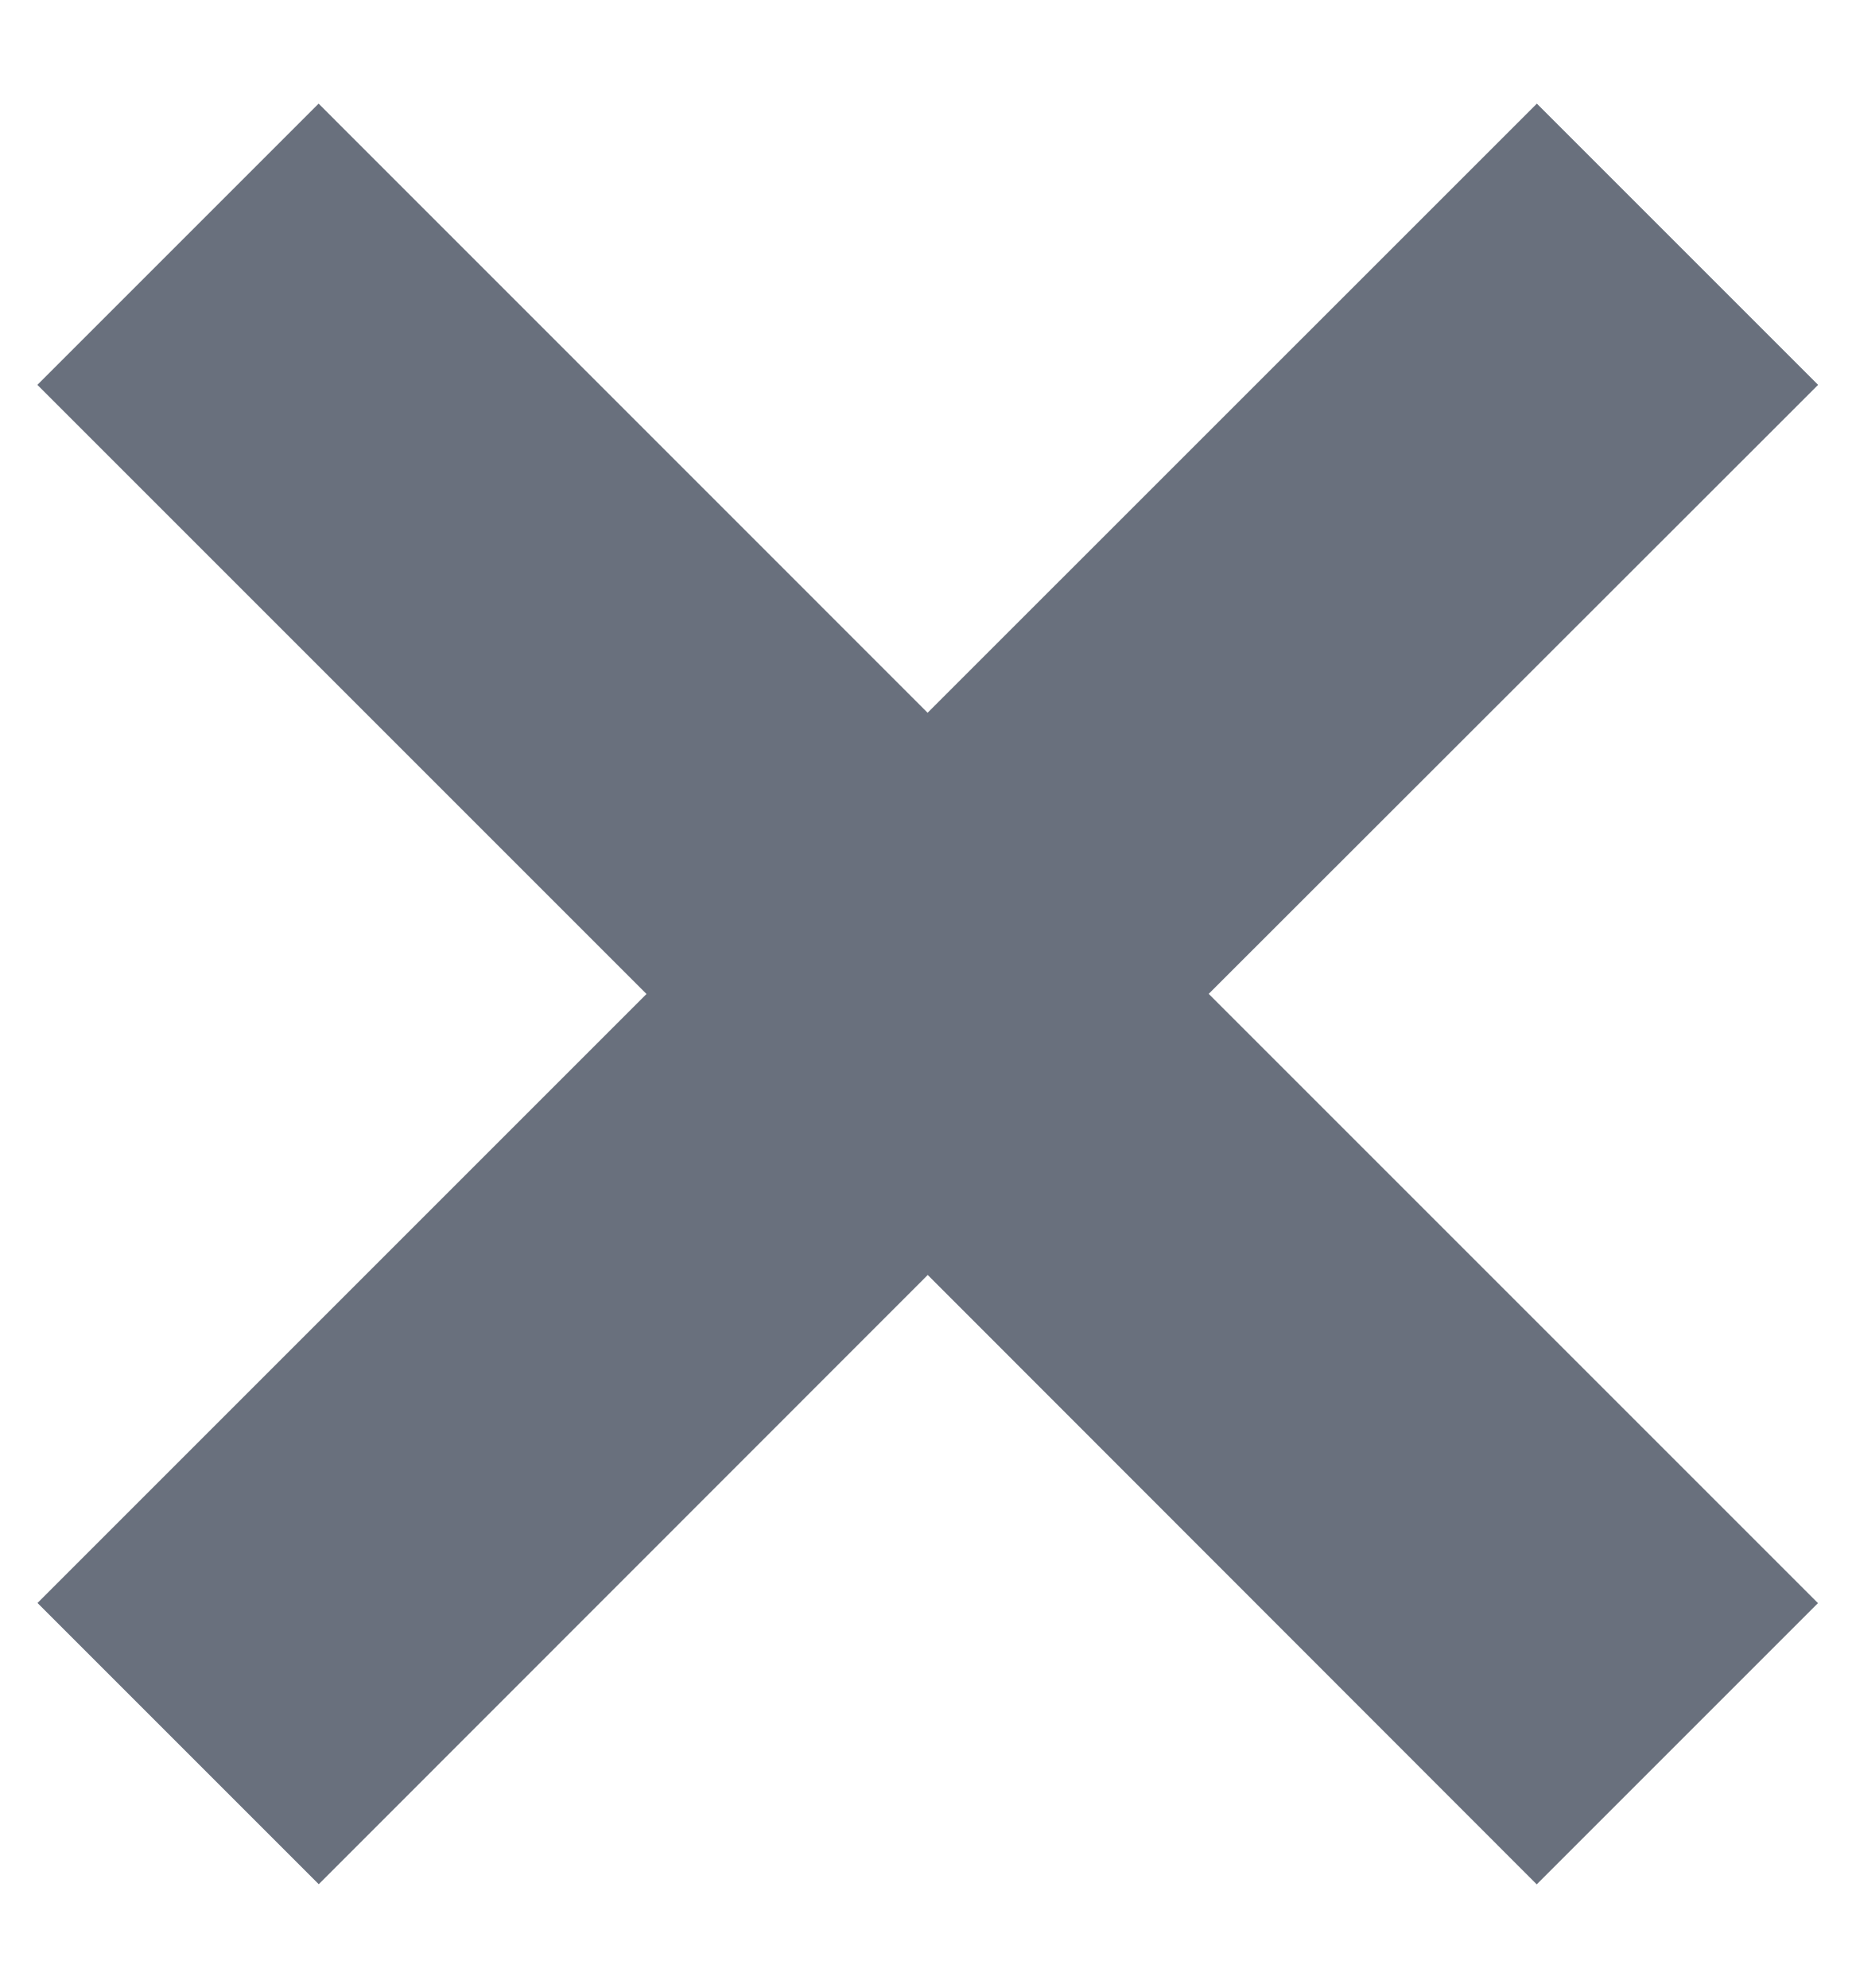
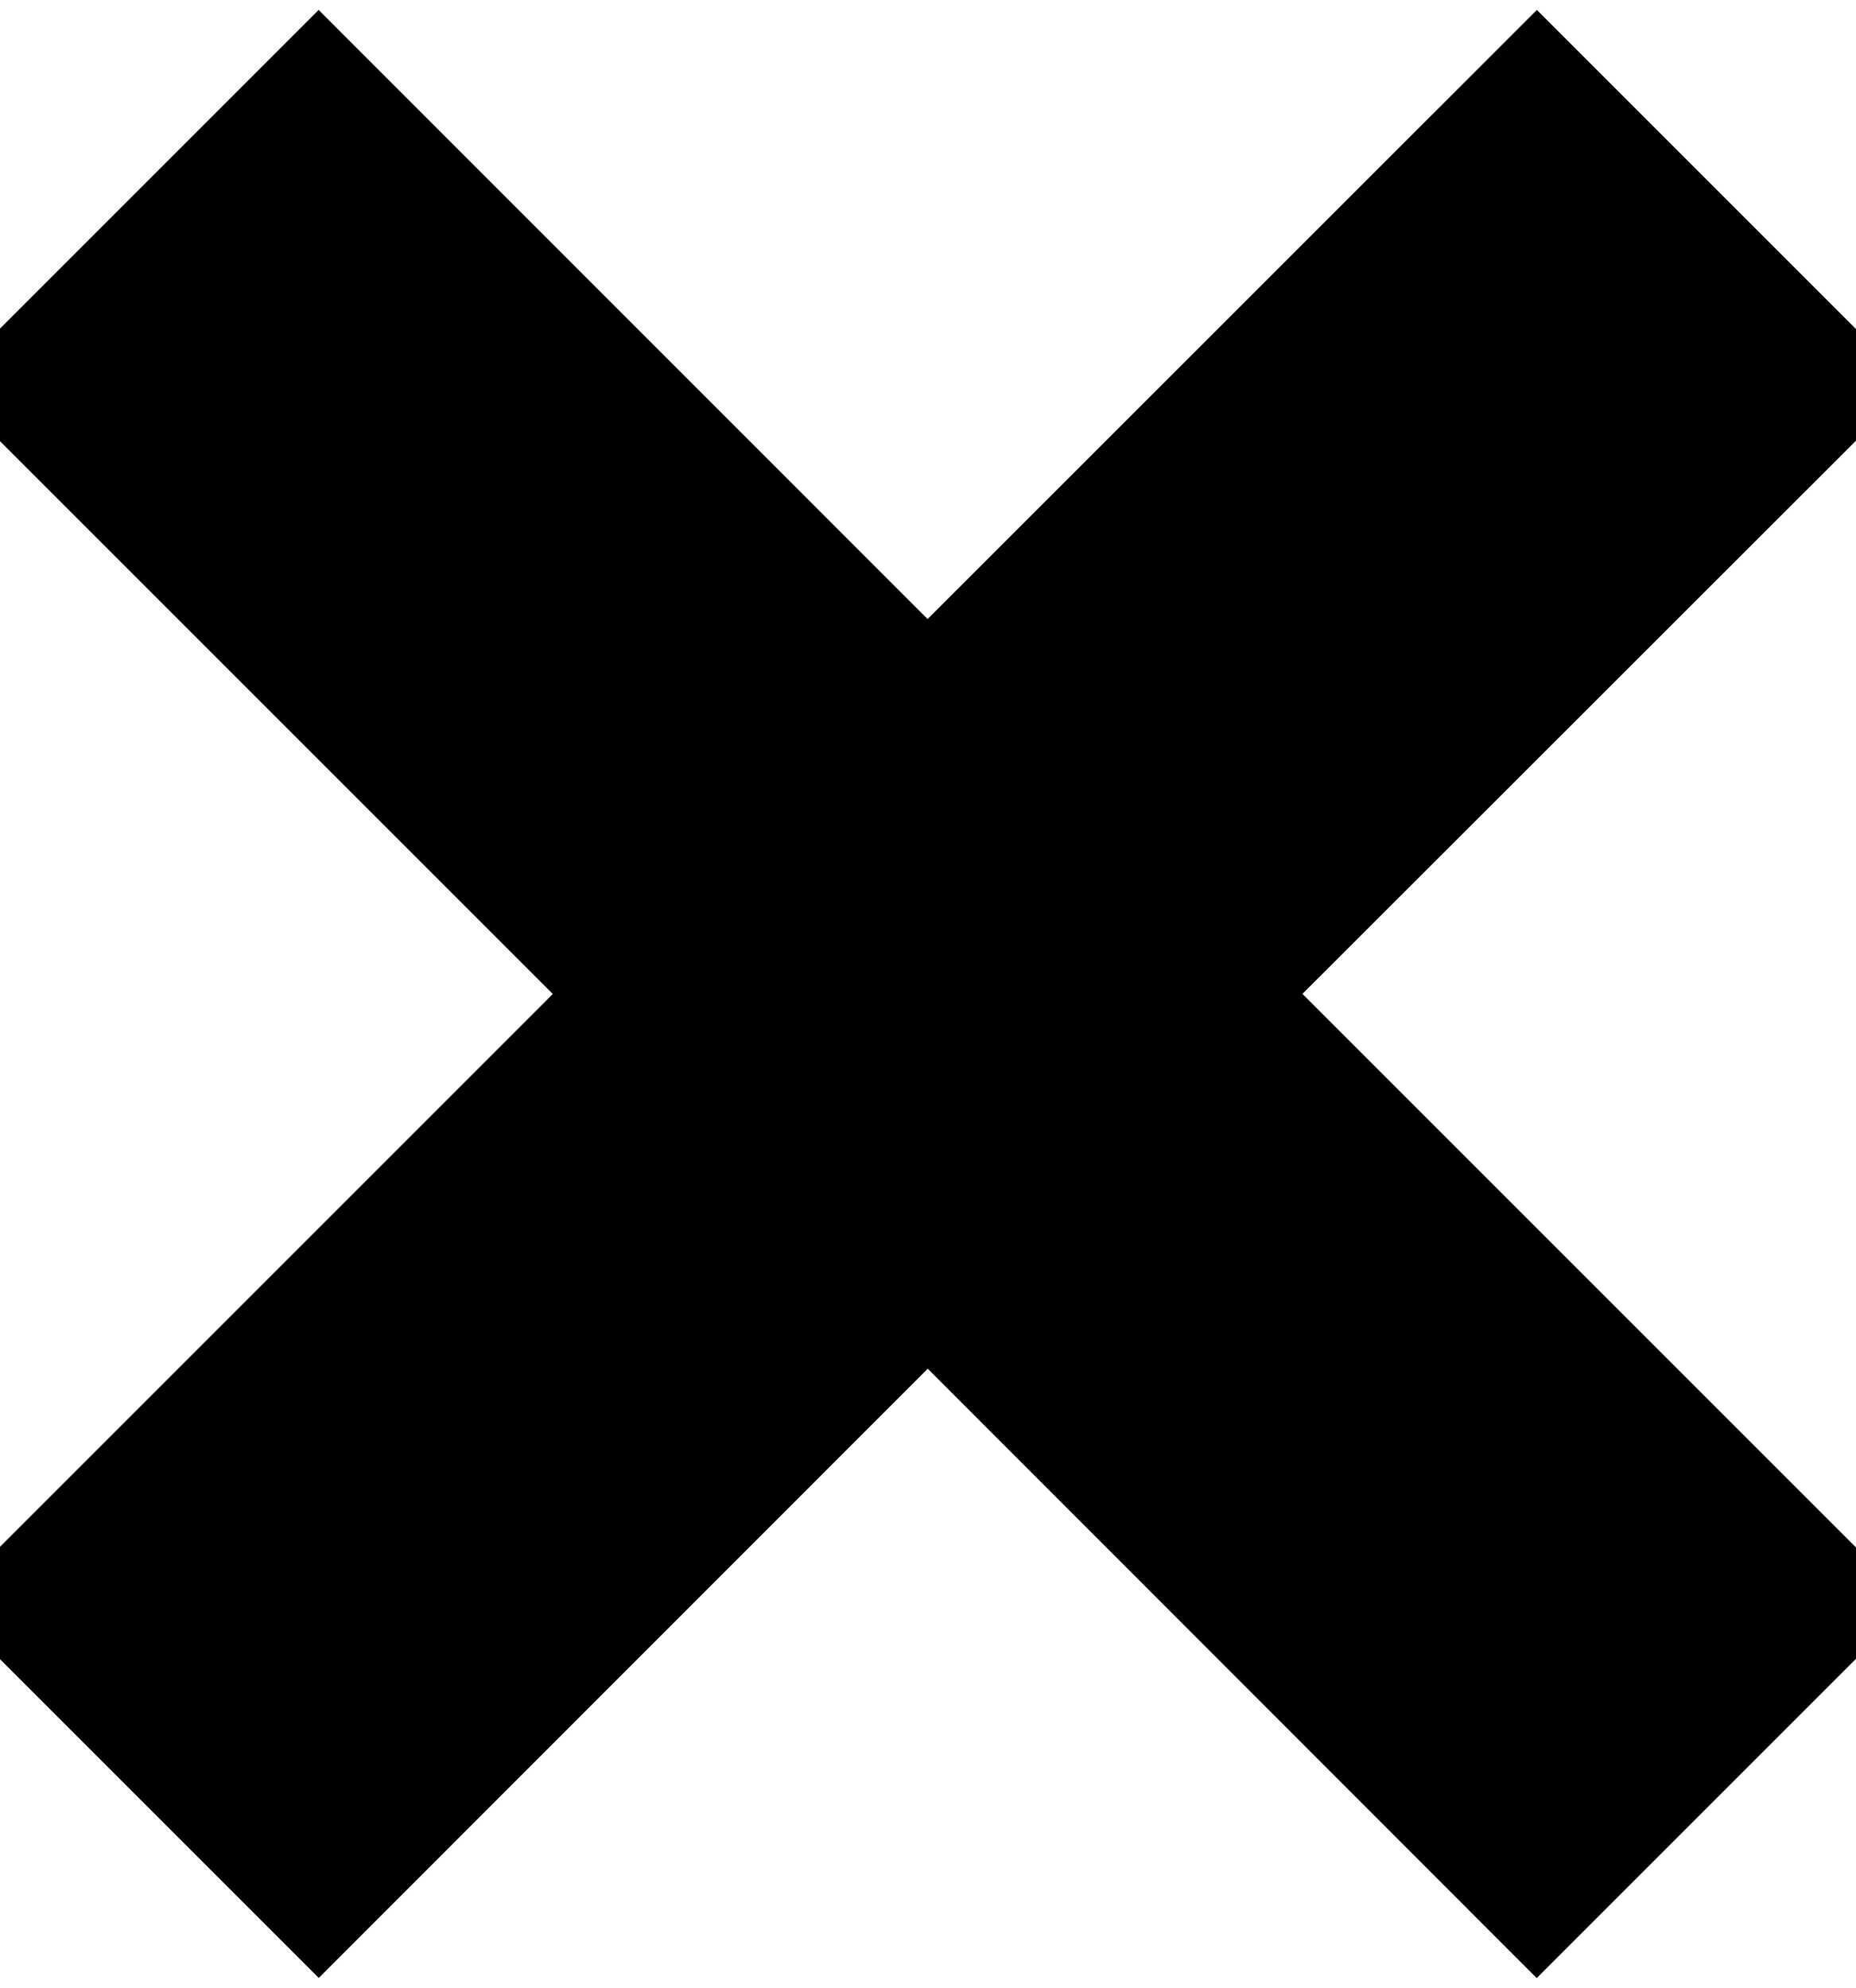
<svg xmlns="http://www.w3.org/2000/svg" width="14" height="15">
-   <path d="m11.596.782 2.122 2.122L9.12 7.499l4.597 4.597-2.122 2.122L7 9.62l-4.595 4.597-2.122-2.122L4.878 7.5.282 2.904 2.404.782l4.595 4.596L11.596.782Z" fill="#69707D" fill-rule="evenodd" />
+   <path d="m11.596.782 2.122 2.122L9.12 7.499l4.597 4.597-2.122 2.122L7 9.62l-4.595 4.597-2.122-2.122L4.878 7.5.282 2.904 2.404.782l4.595 4.596L11.596.782Z" fill="currentColor" stroke="currentColor" fill-rule="evenodd" />
</svg>
